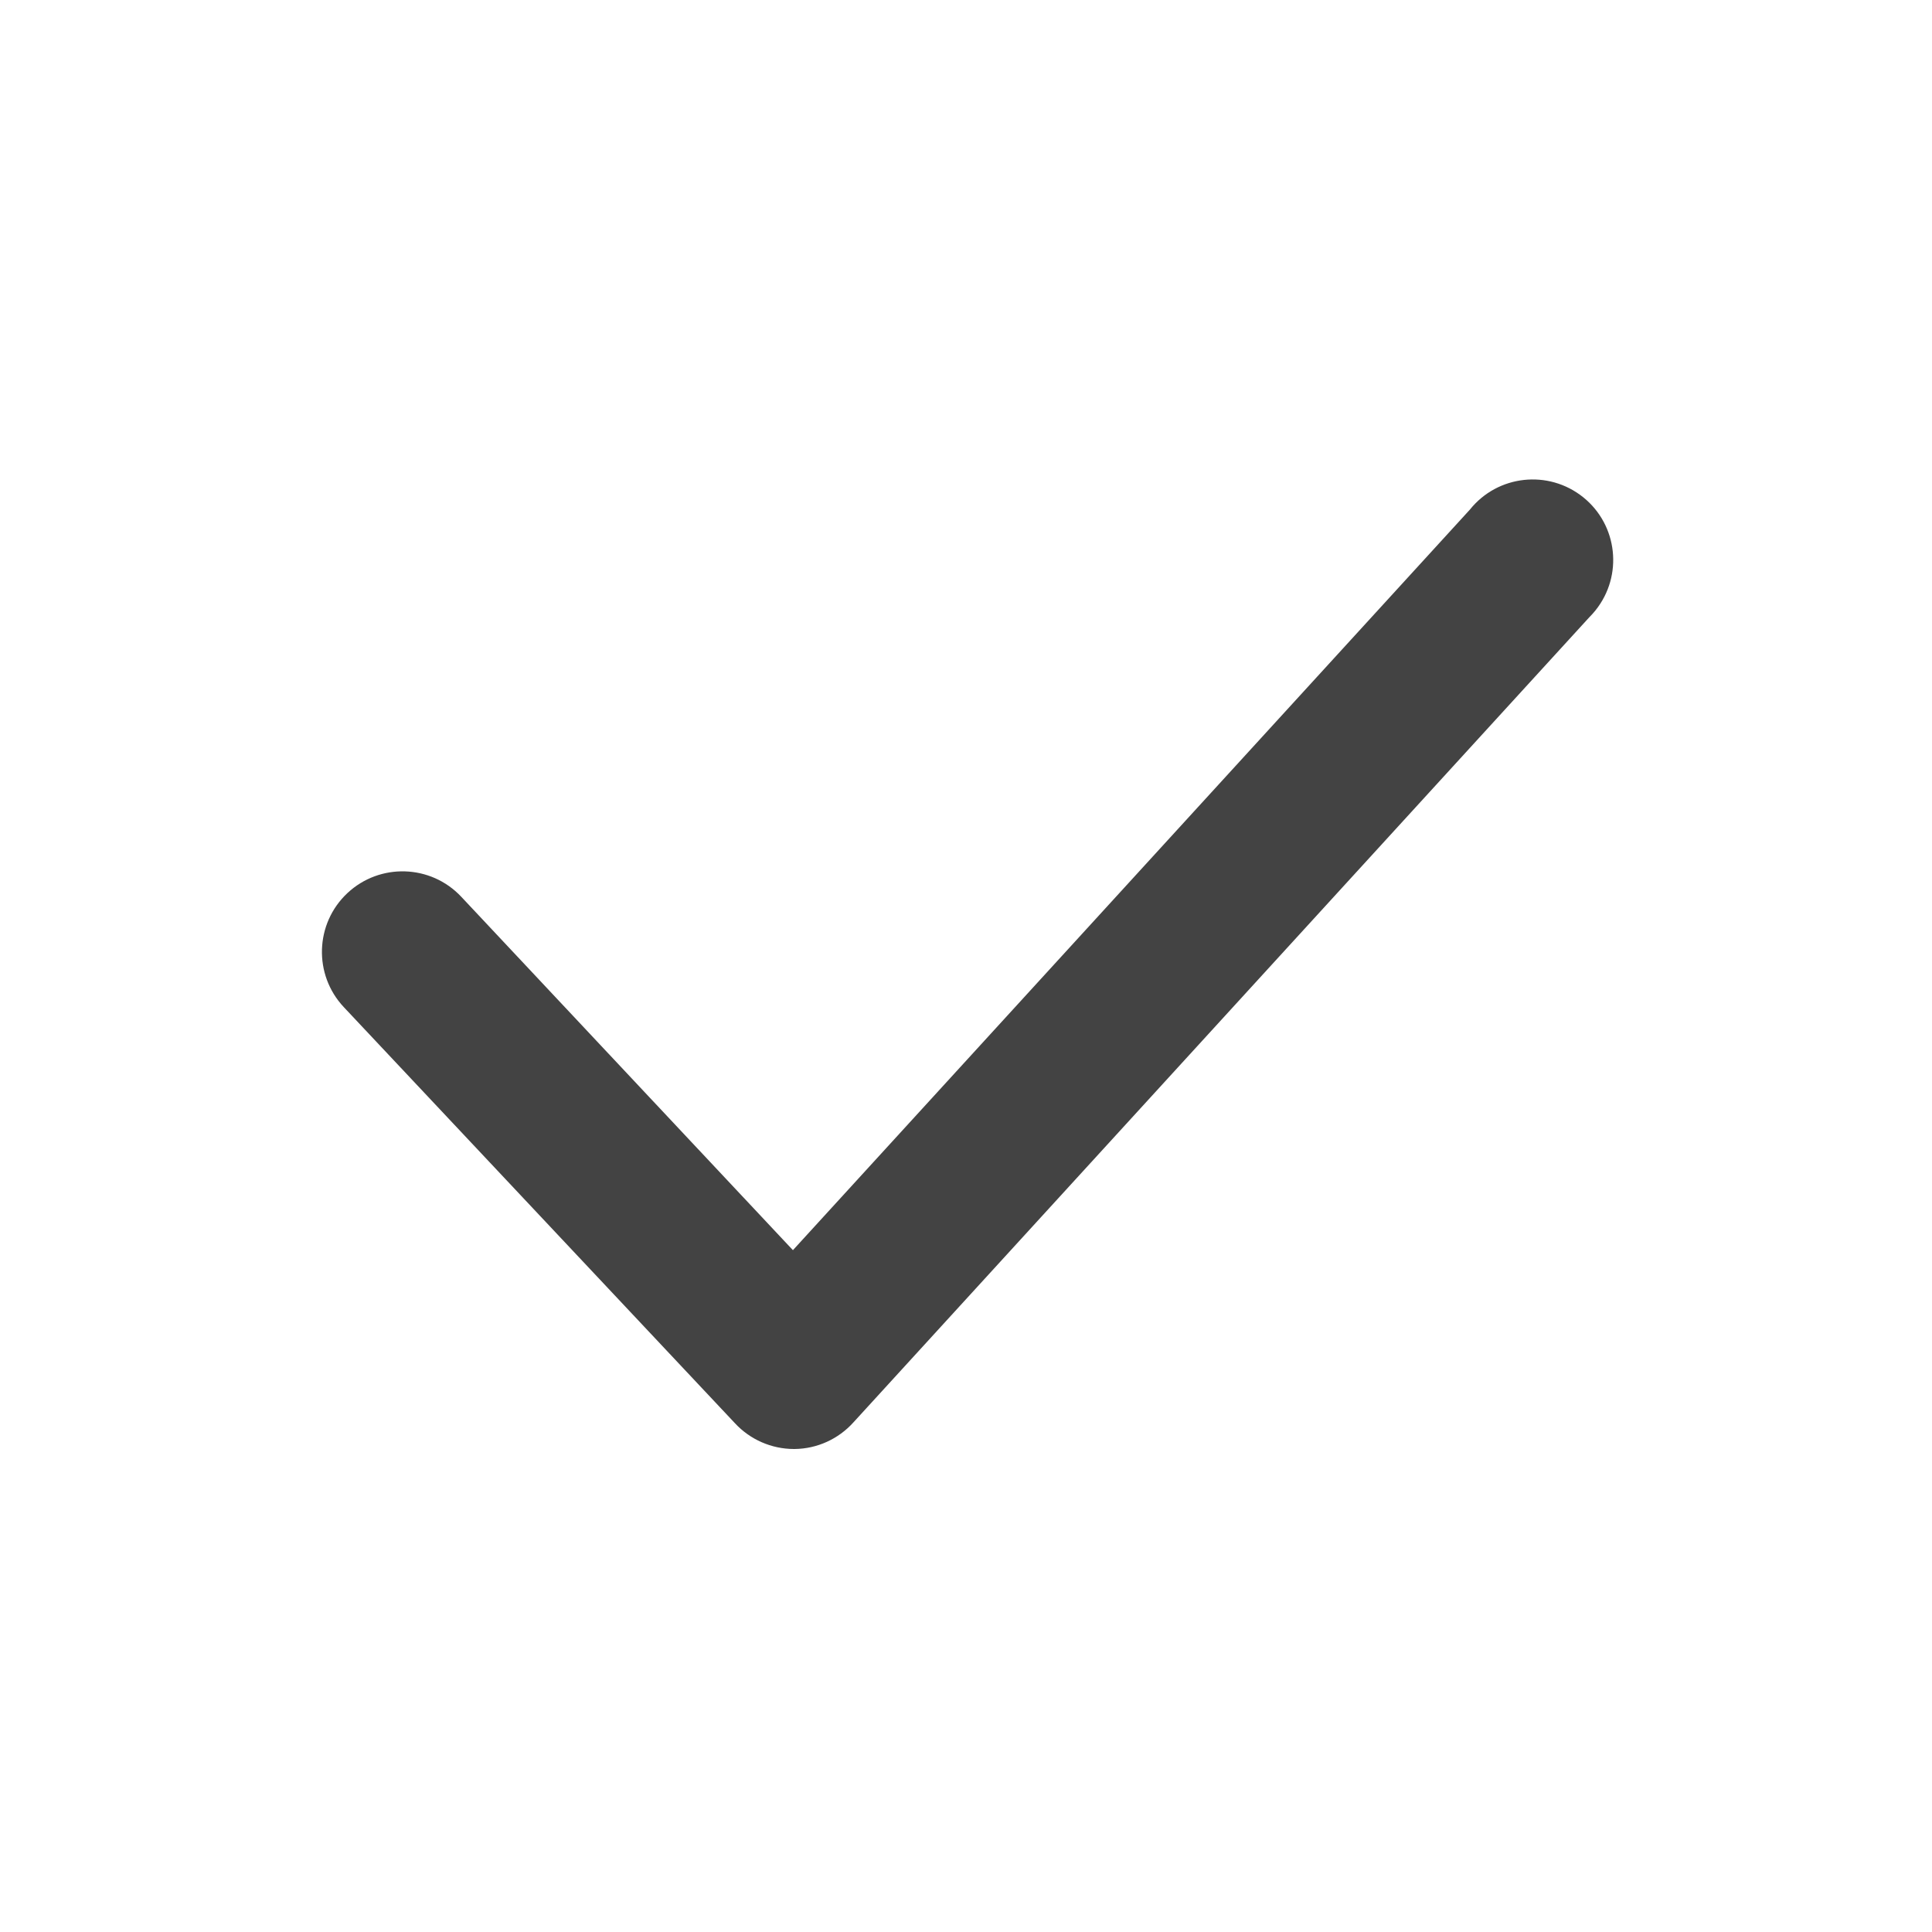
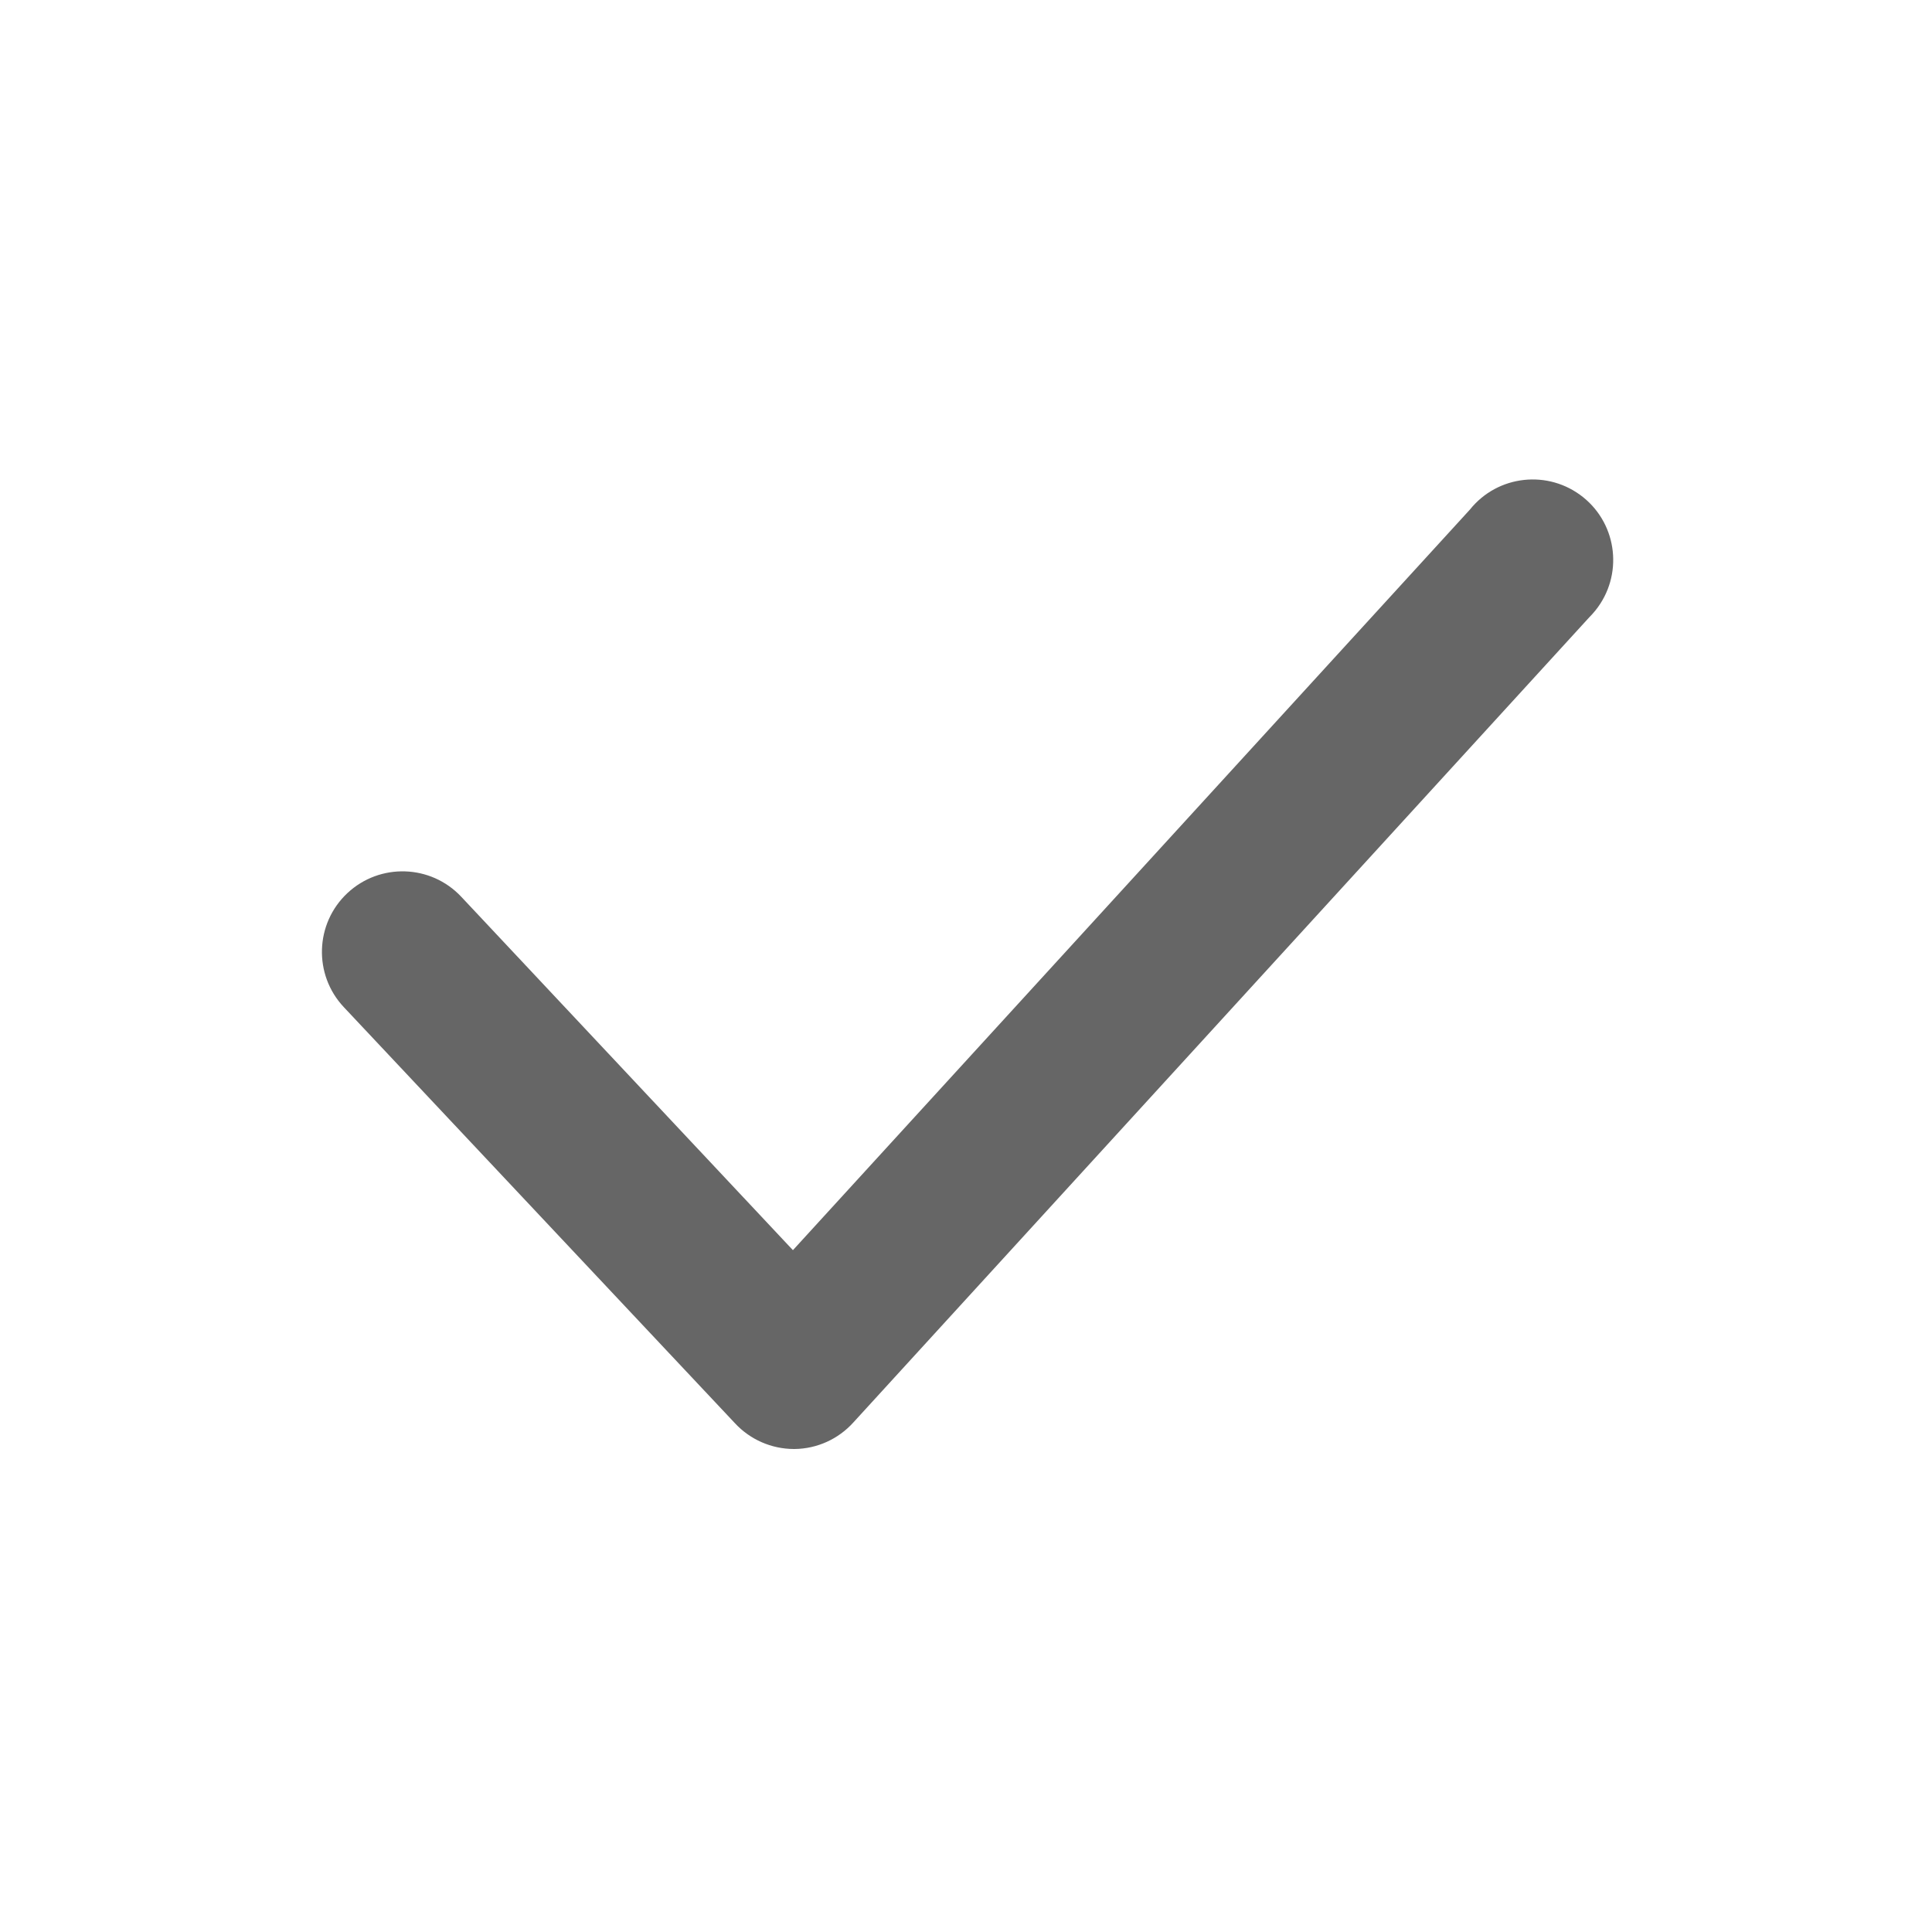
<svg xmlns="http://www.w3.org/2000/svg" version="1.1" viewBox="0 0 24 24">
-   <g fill="#434343">
+   <g fill="#666">
    <path opacity="0" d="M0,0h24v24h-24Z" />
    <path d="M9.86,18l9.06832e-09,2.91749e-11c-0.277,-0.001 -0.542,-0.117 -0.73,-0.32l-4.86,-5.17l-4.09051e-08,-4.35923e-08c-0.378,-0.403 -0.358,-1.037 0.045,-1.415c0.403,-0.378 1.037,-0.358 1.415,0.045c0,0 1.44353e-08,1.53836e-08 1.44353e-08,1.53836e-08l4.12,4.39l8.41,-9.2l-9.52609e-08,1.18624e-07c0.346,-0.431 0.975,-0.499 1.406,-0.154c0.431,0.346 0.499,0.975 0.154,1.406c-0.025,0.031 -0.051,0.06 -0.079,0.088l-9.14,10l5.22553e-08,-5.79111e-08c-0.187,0.207 -0.451,0.327 -0.73,0.33Z" />
  </g>
</svg>
